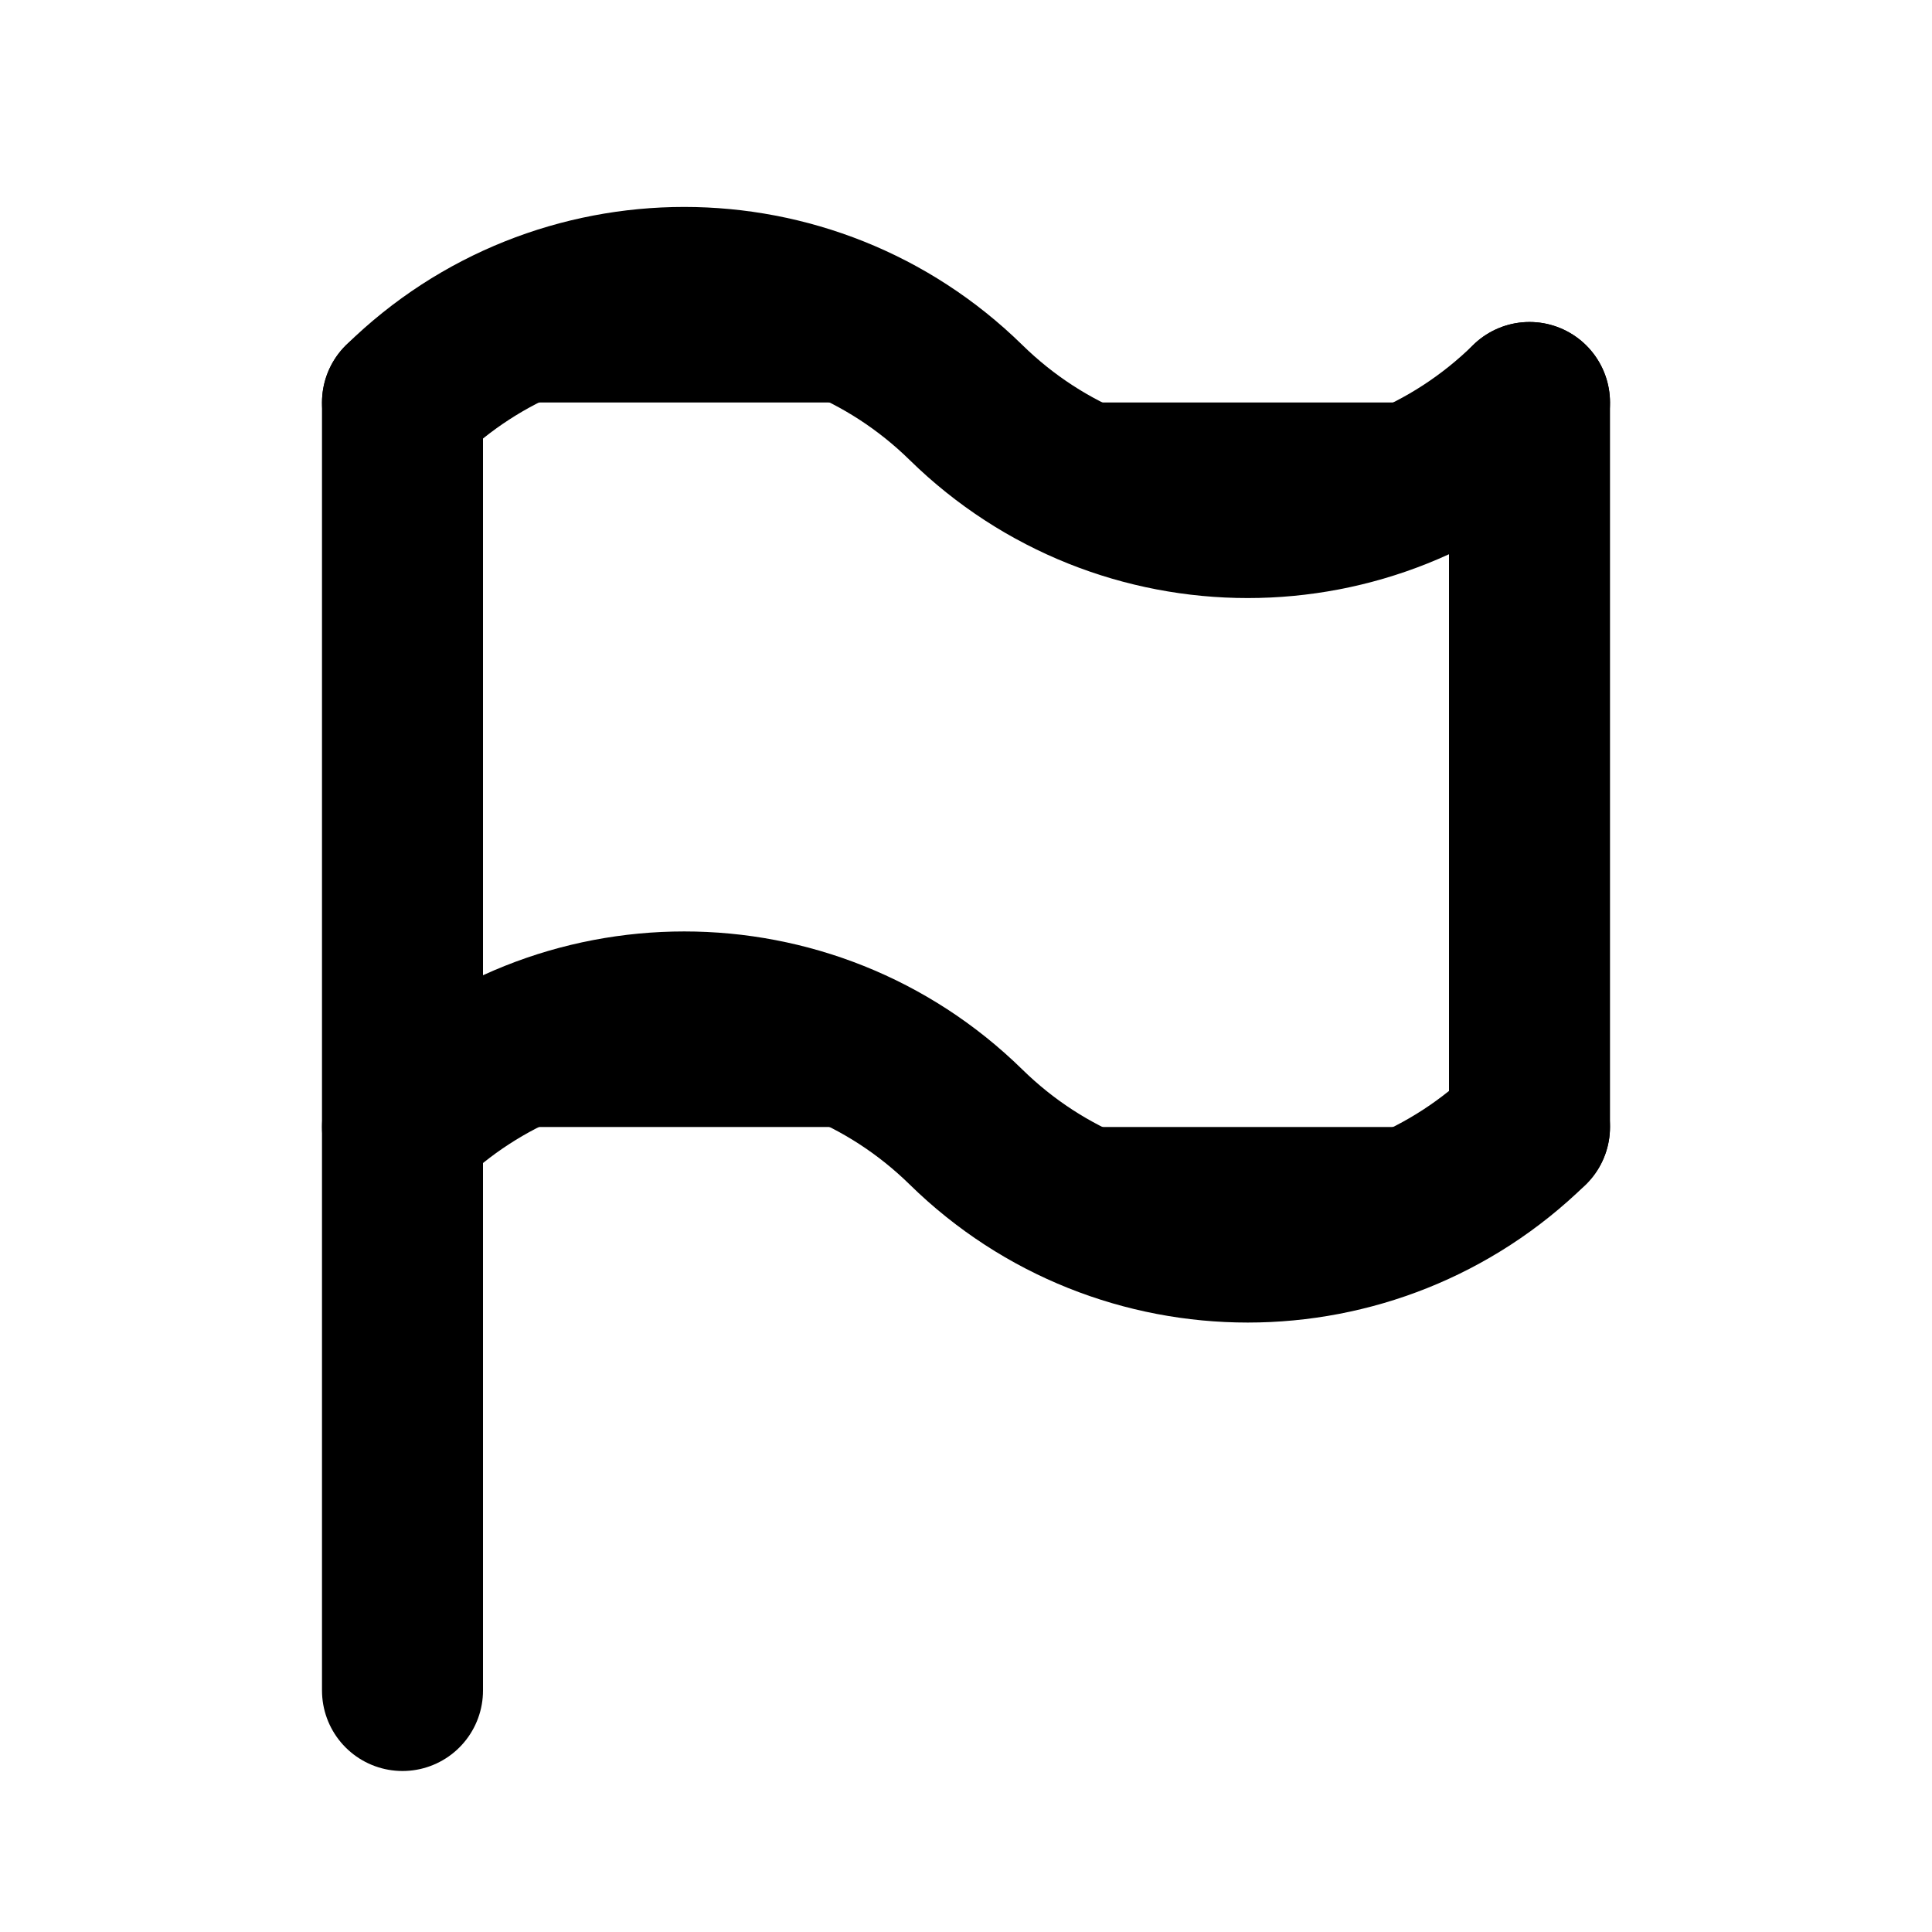
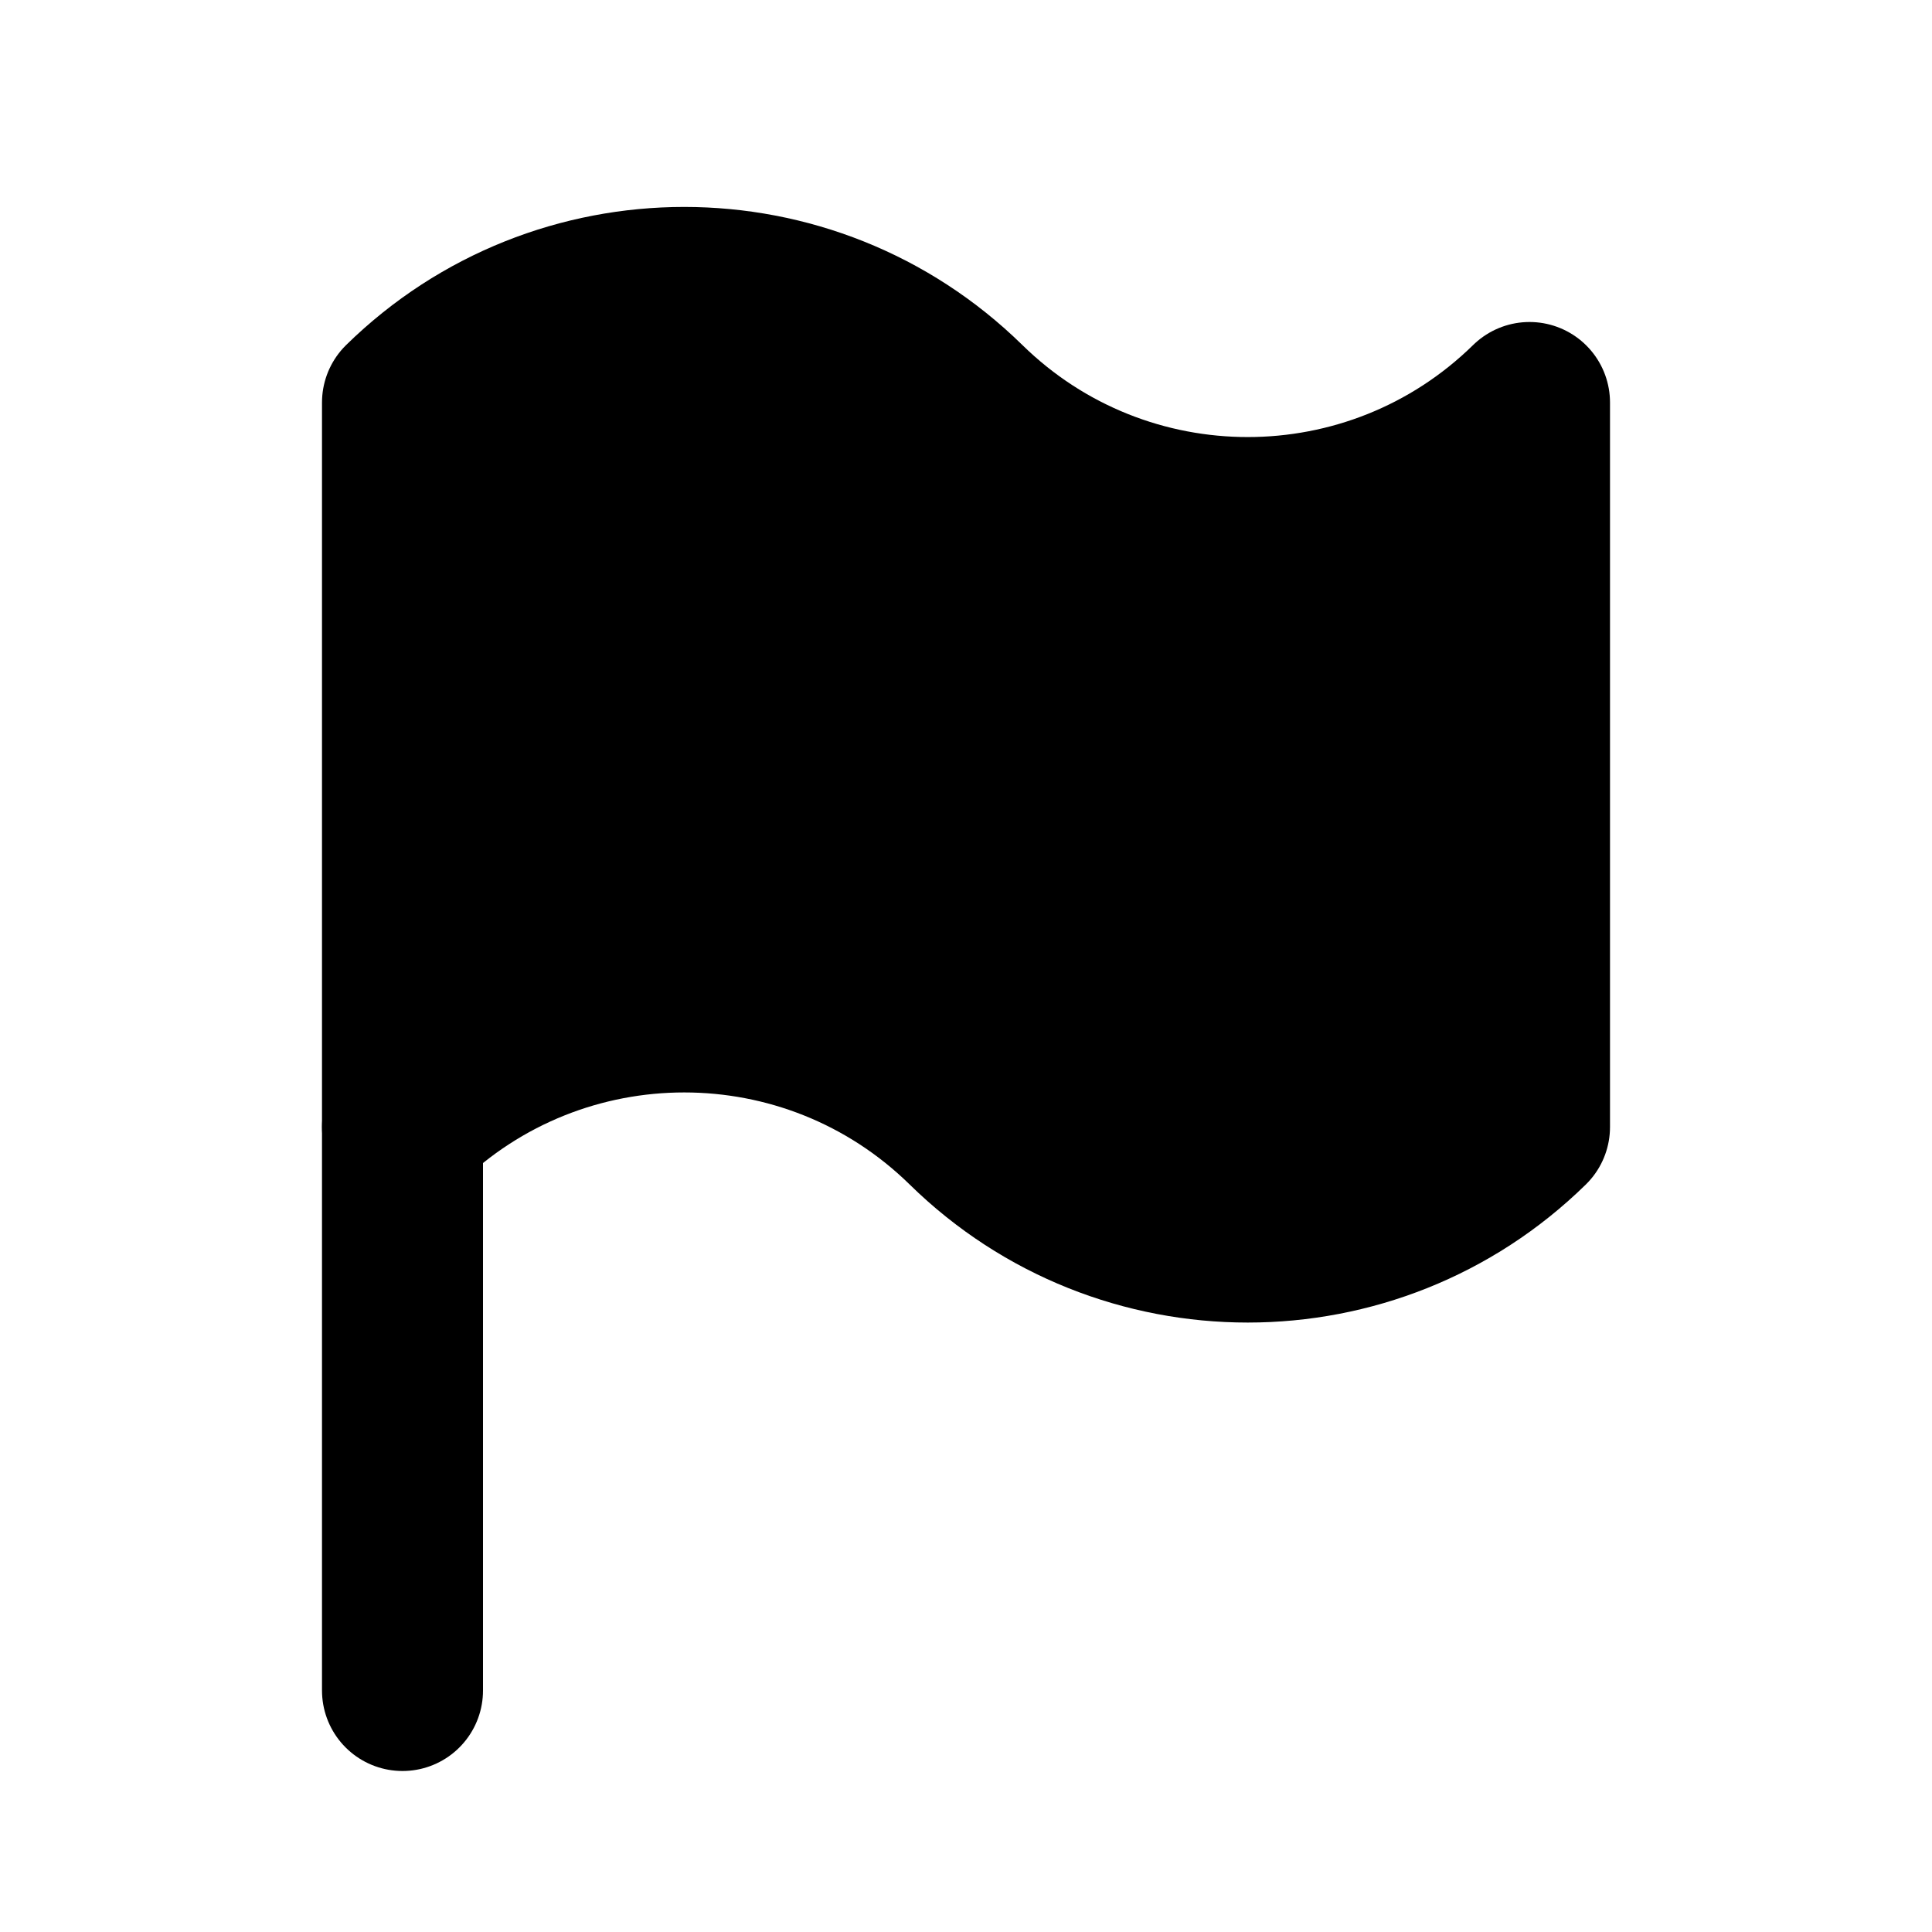
<svg xmlns="http://www.w3.org/2000/svg" class="icon icon-tabler icon-tabler-flag-filled" width="24" height="24" viewBox="0 0 24 24" stroke-width="2" stroke="currentColor" fill="none" stroke-linecap="round" stroke-linejoin="round">
  <path stroke="none" d="M0 0h24v24H0z" fill="none" />
-   <path d="M5 5l0 16" />
-   <path d="M19 5l0 9" />
-   <path d="M5 5a5 5 0 0 1 7 0a5 5 0 0 0 7 0" fill="currentColor" />
-   <path d="M5 14a5 5 0 0 1 7 0a5 5 0 0 0 7 0" fill="currentColor" />
+   <path d="M5 5a5 5 0 0 1 7 0a5 5 0 0 0 7 0v9a5 5 0 0 1 -7 0a5 5 0 0 0 -7 0v-9z" fill="currentColor" />
+   <path d="M5 21v-7" />
</svg>
